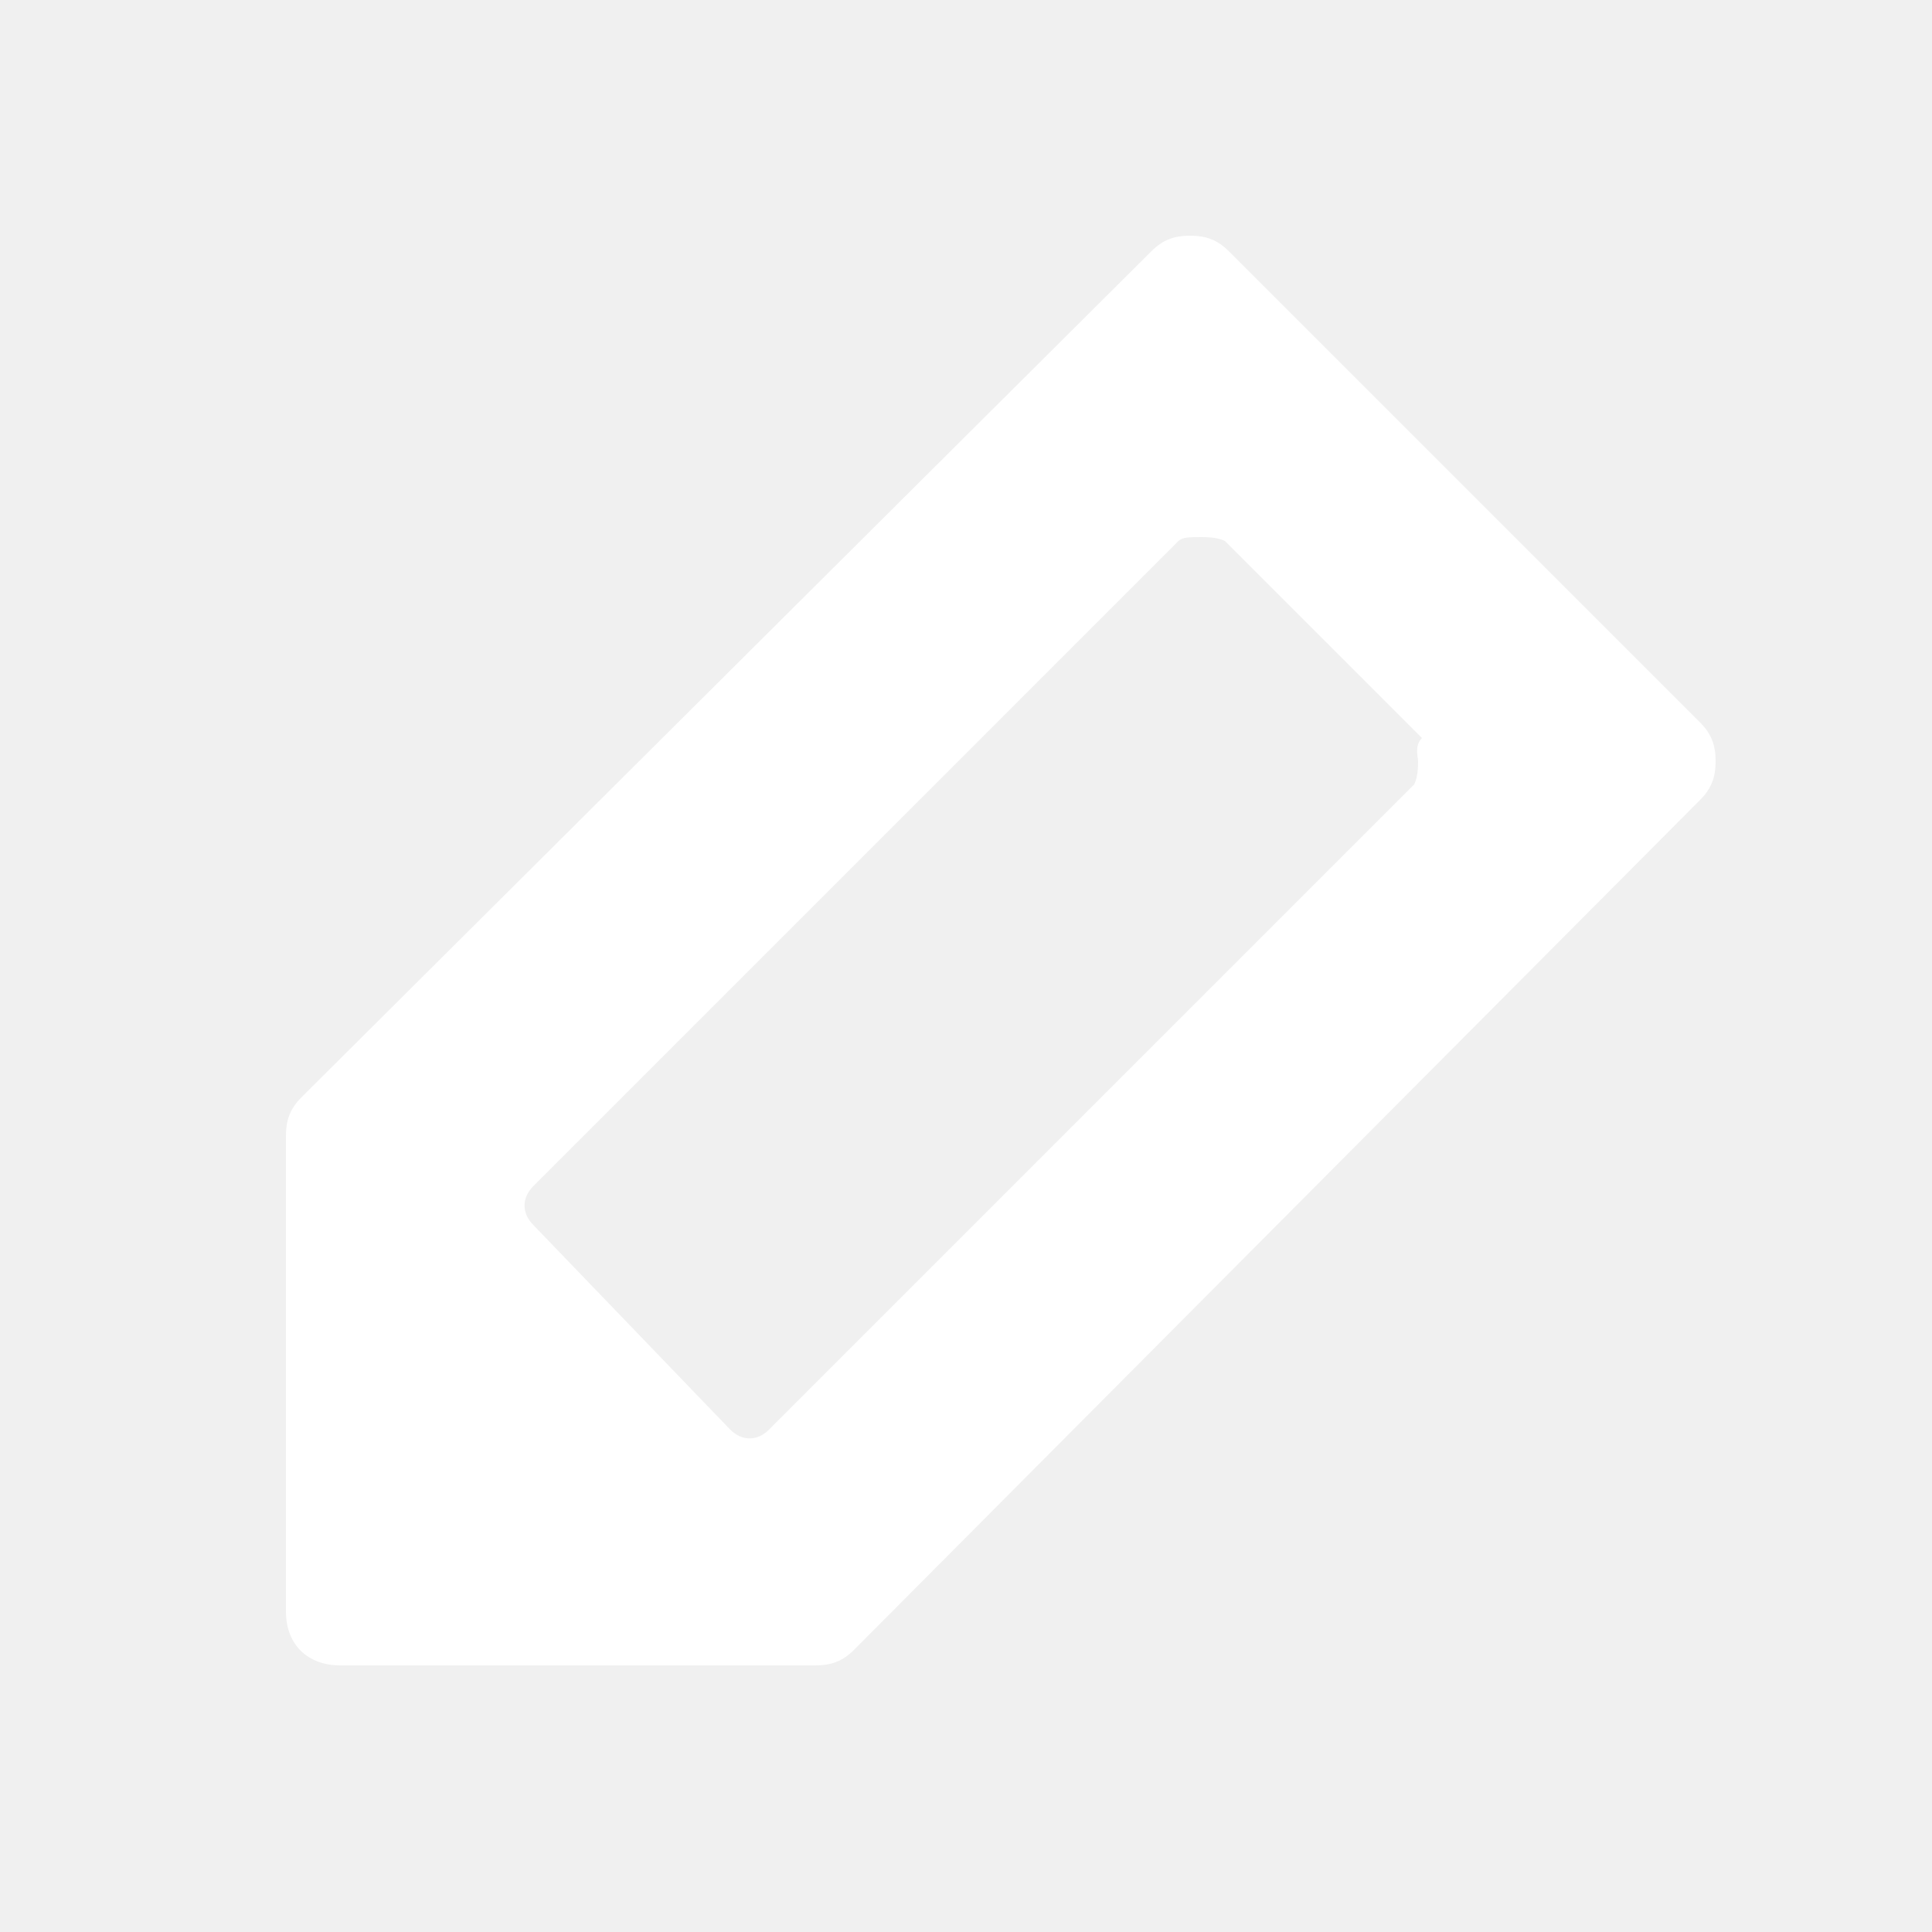
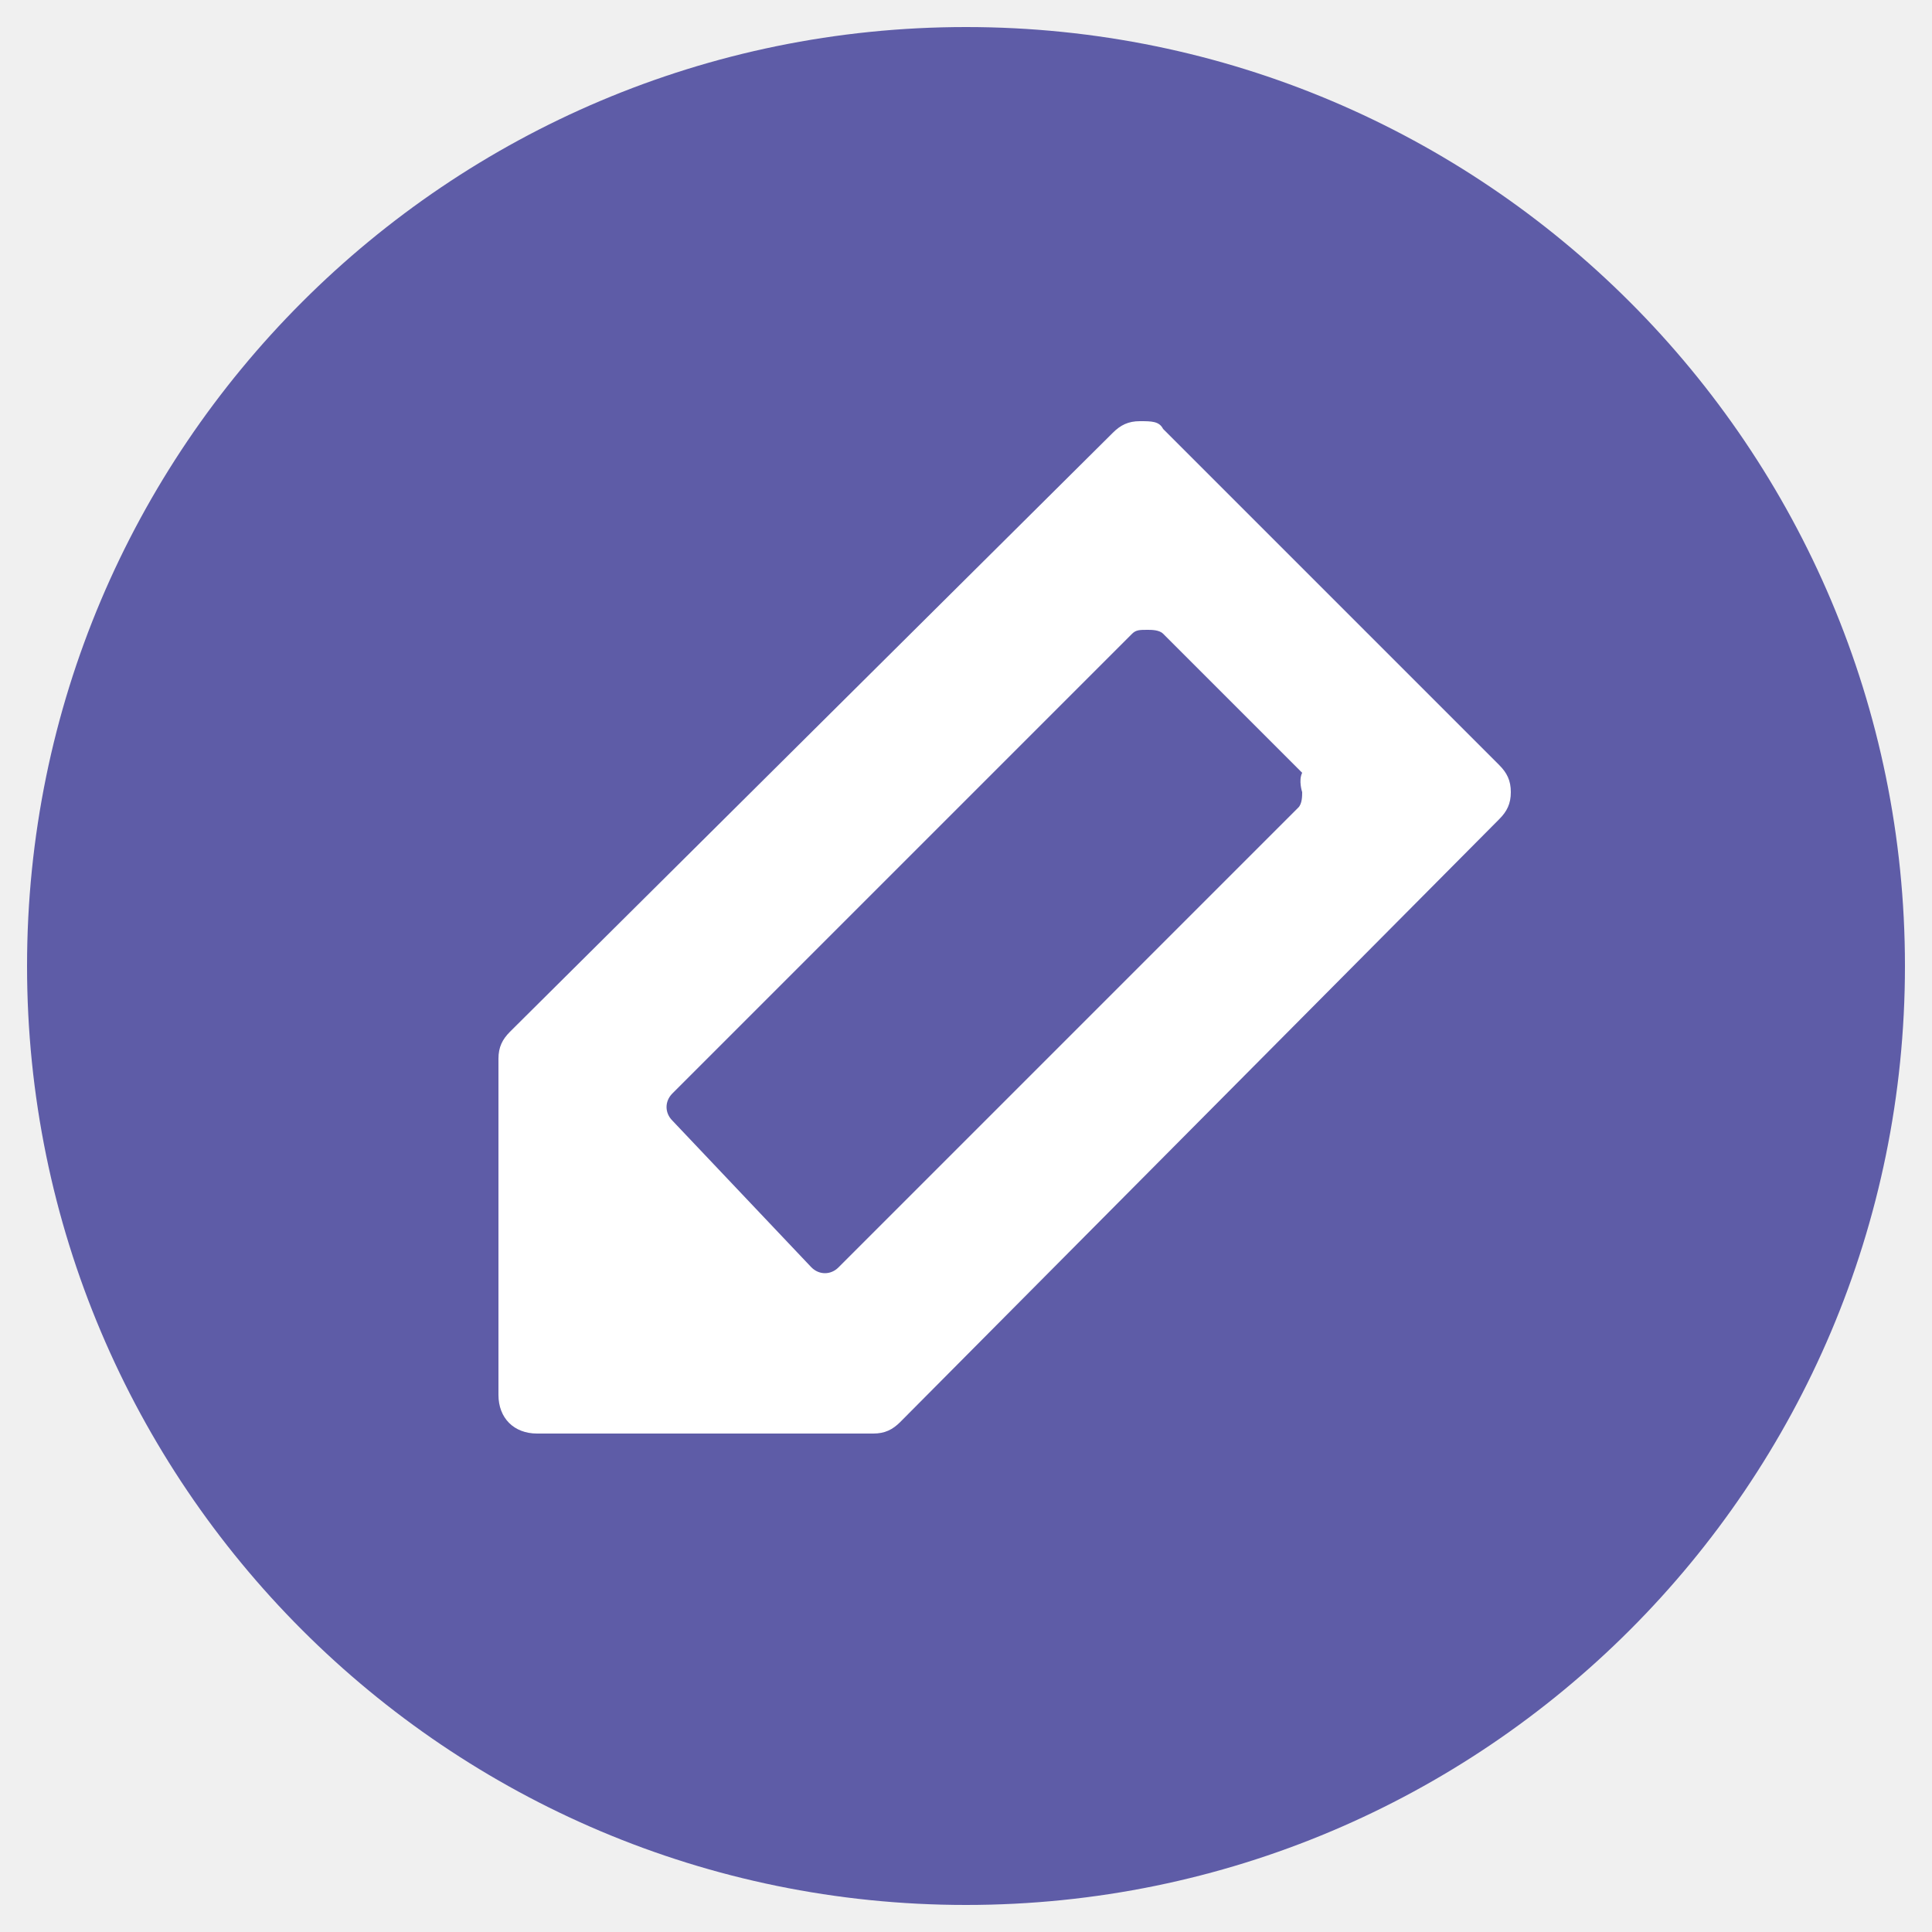
<svg xmlns="http://www.w3.org/2000/svg" version="1.1" id="Layer_1" x="0px" y="0px" viewBox="0 0 50 50" style="enable-background:new 0 0 50 50;" xml:space="preserve">
  <style type="text/css">
- 	.st0{fill:#FFFFFF;}
+ 	.st0{fill:#5E5CA7;}
+ 	.st1{fill:#FFFFFF;}
</style>
-   <path id="XMLID_4623_" class="st0" d="M36.7,19.7c0,0.1,0,0.4-0.1,0.6L19.9,37c-0.3,0.3-0.7,0.3-1,0l-5.1-5.3c-0.3-0.3-0.3-0.7,0-1  L30.5,14c0.1-0.1,0.3-0.1,0.6-0.1c0.1,0,0.4,0,0.6,0.1l5.1,5.1C36.6,19.3,36.7,19.6,36.7,19.7z M30.8,6.1c-0.4,0-0.7,0.1-1,0.4  L7.8,28.4c-0.3,0.3-0.4,0.6-0.4,1v12.3c0,0.9,0.6,1.4,1.4,1.4h12.3c0.4,0,0.7-0.1,1-0.4L44,20.7c0.3-0.3,0.4-0.6,0.4-1  s-0.1-0.7-0.4-1L31.8,6.5l0,0C31.5,6.2,31.2,6.1,30.8,6.1L30.8,6.1z" />
+   <circle class="st0" cx="25" cy="25" r="24.3" />
+   <path id="XMLID_4623_" class="st1" d="M33.7,20.5c0,0.1,0,0.3-0.1,0.4L21.7,32.8c-0.2,0.2-0.5,0.2-0.7,0L17.4,29  c-0.2-0.2-0.2-0.5,0-0.7l11.9-11.9c0.1-0.1,0.2-0.1,0.4-0.1c0.1,0,0.3,0,0.4,0.1l3.6,3.6C33.6,20.2,33.7,20.5,33.7,20.5z M29.5,10.9  c-0.3,0-0.5,0.1-0.7,0.3L13.2,26.7c-0.2,0.2-0.3,0.4-0.3,0.7v8.7c0,0.6,0.4,1,1,1h8.7c0.3,0,0.5-0.1,0.7-0.3l15.5-15.6  c0.2-0.2,0.3-0.4,0.3-0.7c0-0.3-0.1-0.5-0.3-0.7l-8.7-8.7l0,0C30,10.9,29.8,10.9,29.5,10.9L29.5,10.9z" />
</svg>
